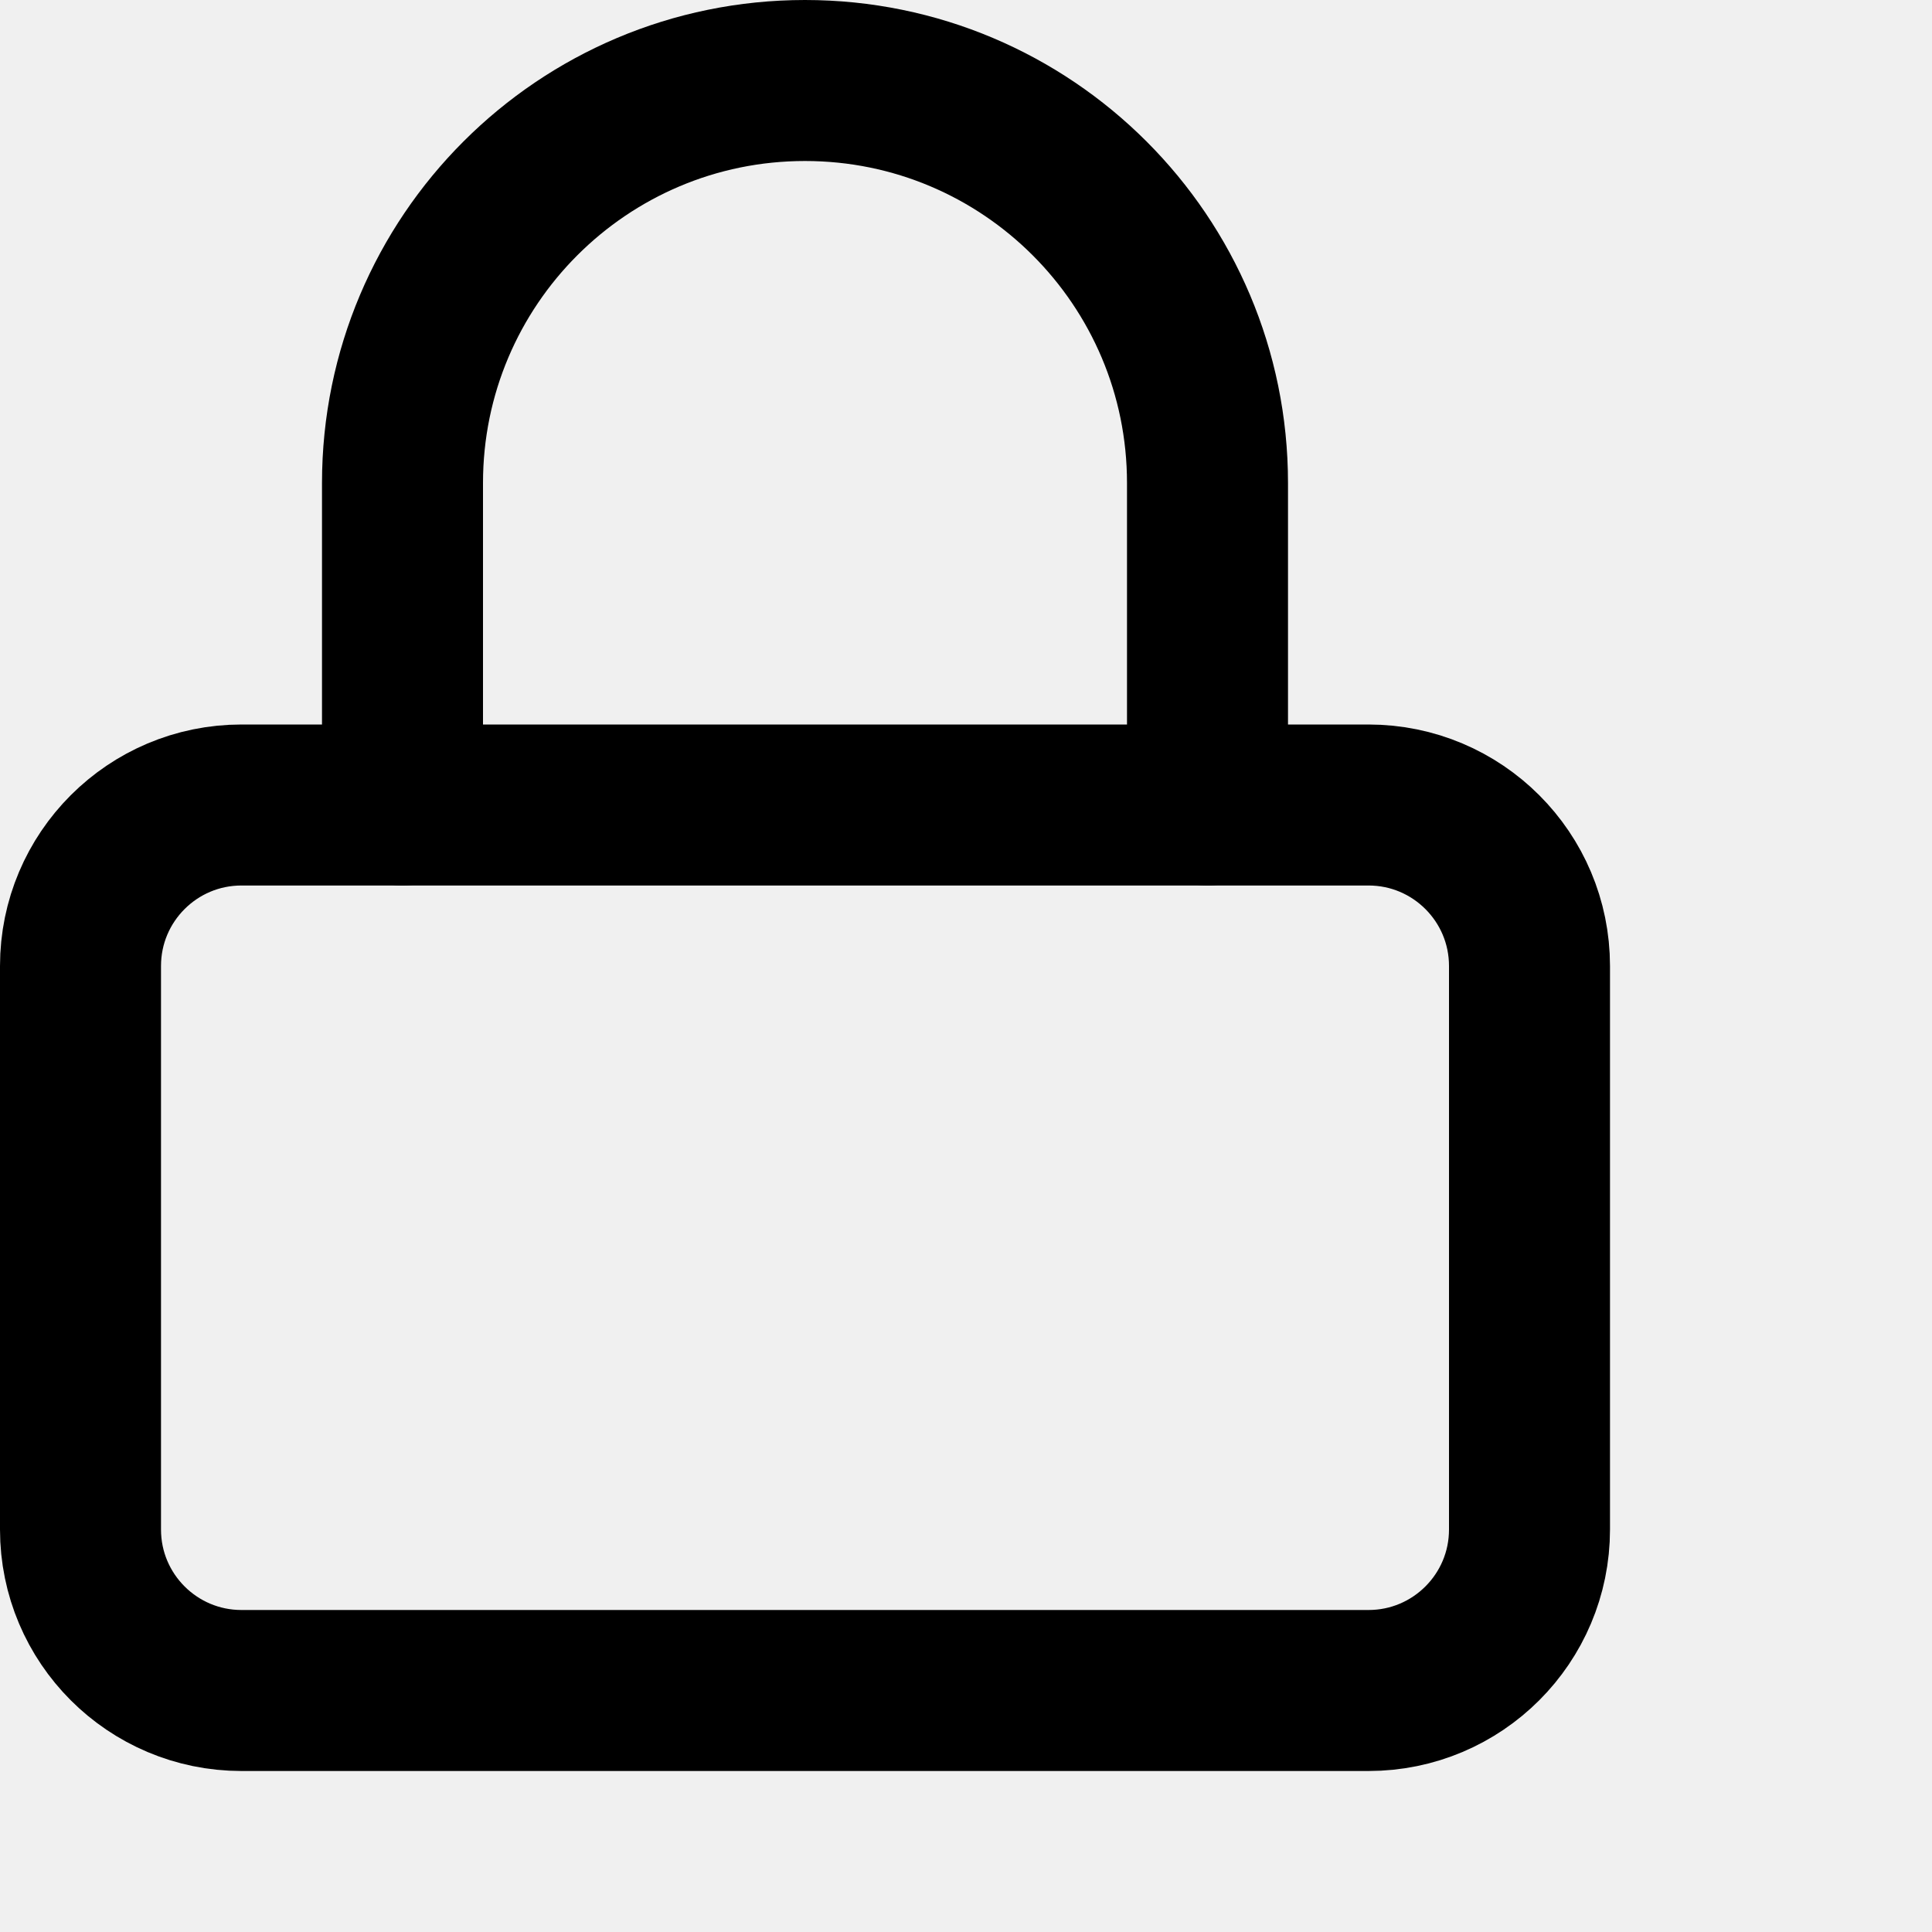
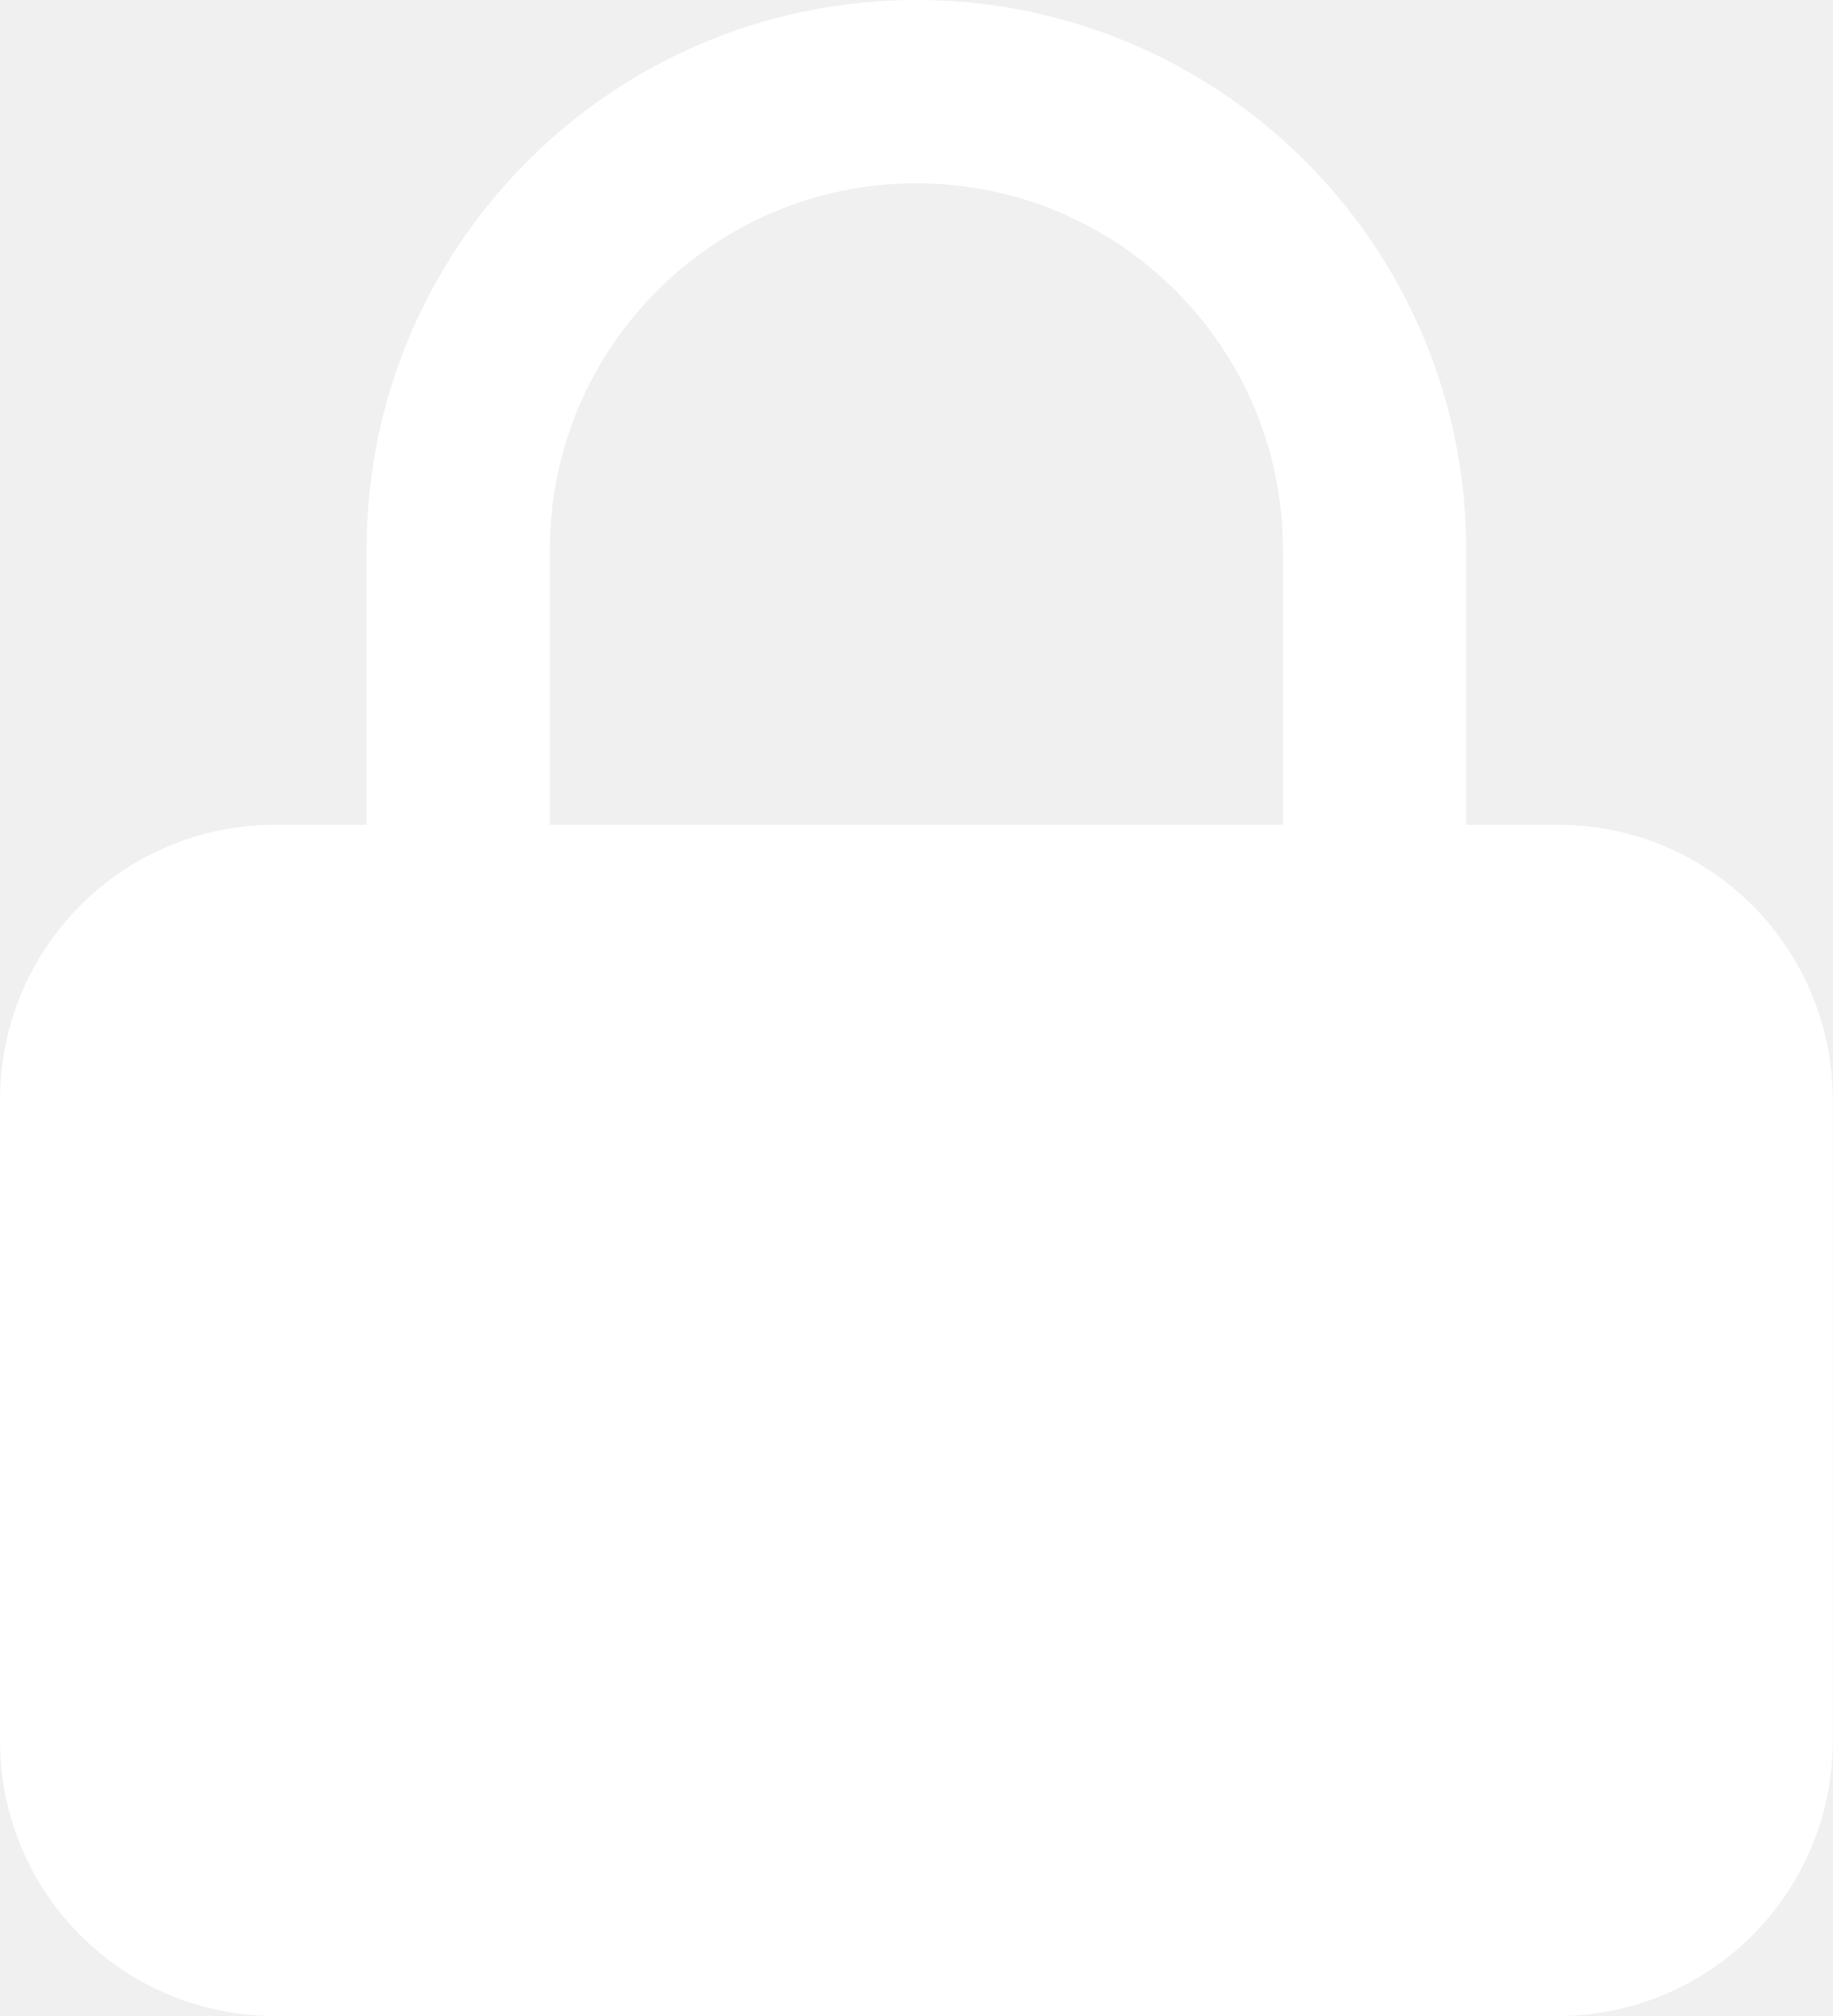
- <svg xmlns="http://www.w3.org/2000/svg" width="24" height="24" viewBox="0 0 24 24" fill="none" stroke="currentColor" stroke-width="2" stroke-linecap="round" stroke-linejoin="round">
-   <g transform="translate(1 1)" fill-rule="evenodd">
-     <rect y="9" width="18" height="11" rx="2" />
-     <path d="M4 9V5a5 5 0 1 1 10 0v4" />
+ <svg xmlns="http://www.w3.org/2000/svg" width="20px" height="22px" viewBox="0 0 20 22" version="1.1">
+   <defs />
+   <g id="App" stroke="none" stroke-width="1" fill="none" fill-rule="evenodd" stroke-linecap="round" stroke-linejoin="round">
+     <g id="Page-Stuff" transform="translate(-3471, -6777)" stroke="#FFFFFF" stroke-width="2">
+       <g id="lock" transform="translate(3472, 6778)">
+         <rect id="Rectangle-path" fill="#FFFFFF" x="0" y="9" width="18" height="11" rx="2" />
+         <path d="M4,9 L4,5 C4,2.239 6.239,1.33226763e-15 9,8.8817842e-16 C11.761,0 14,2.239 14,5 L14,9" id="Shape" />
+       </g>
+     </g>
  </g>
</svg>
